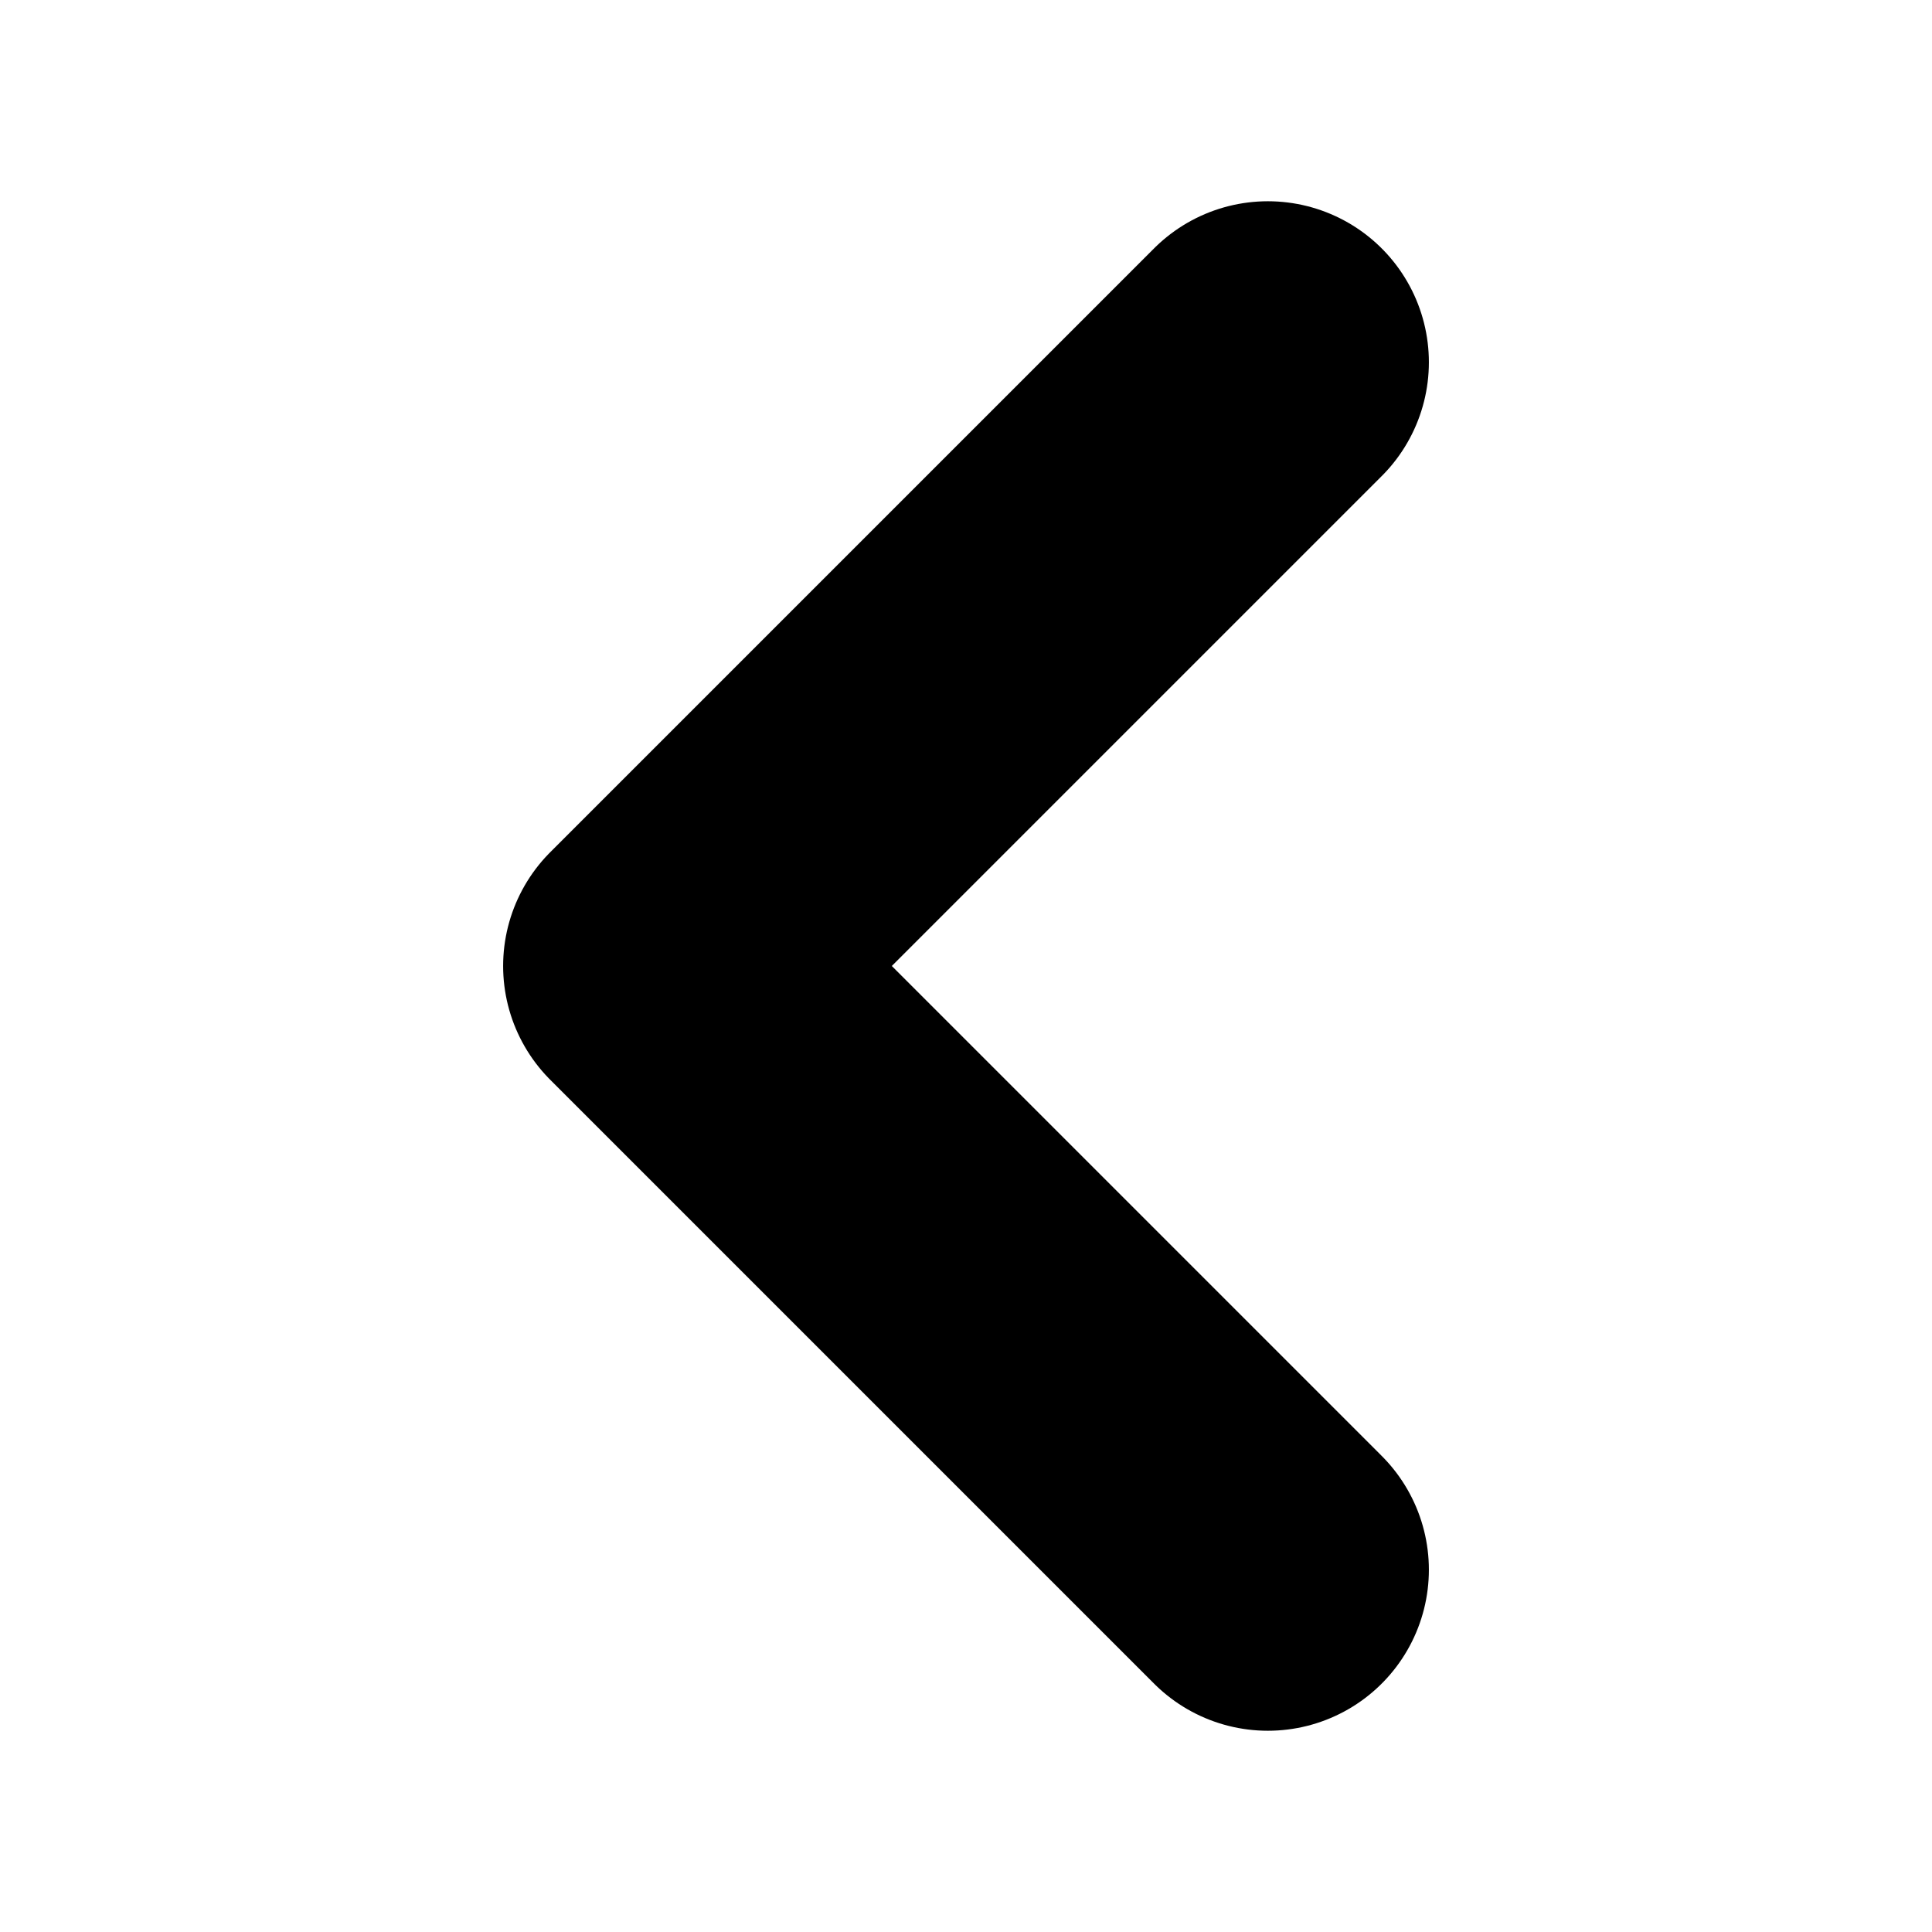
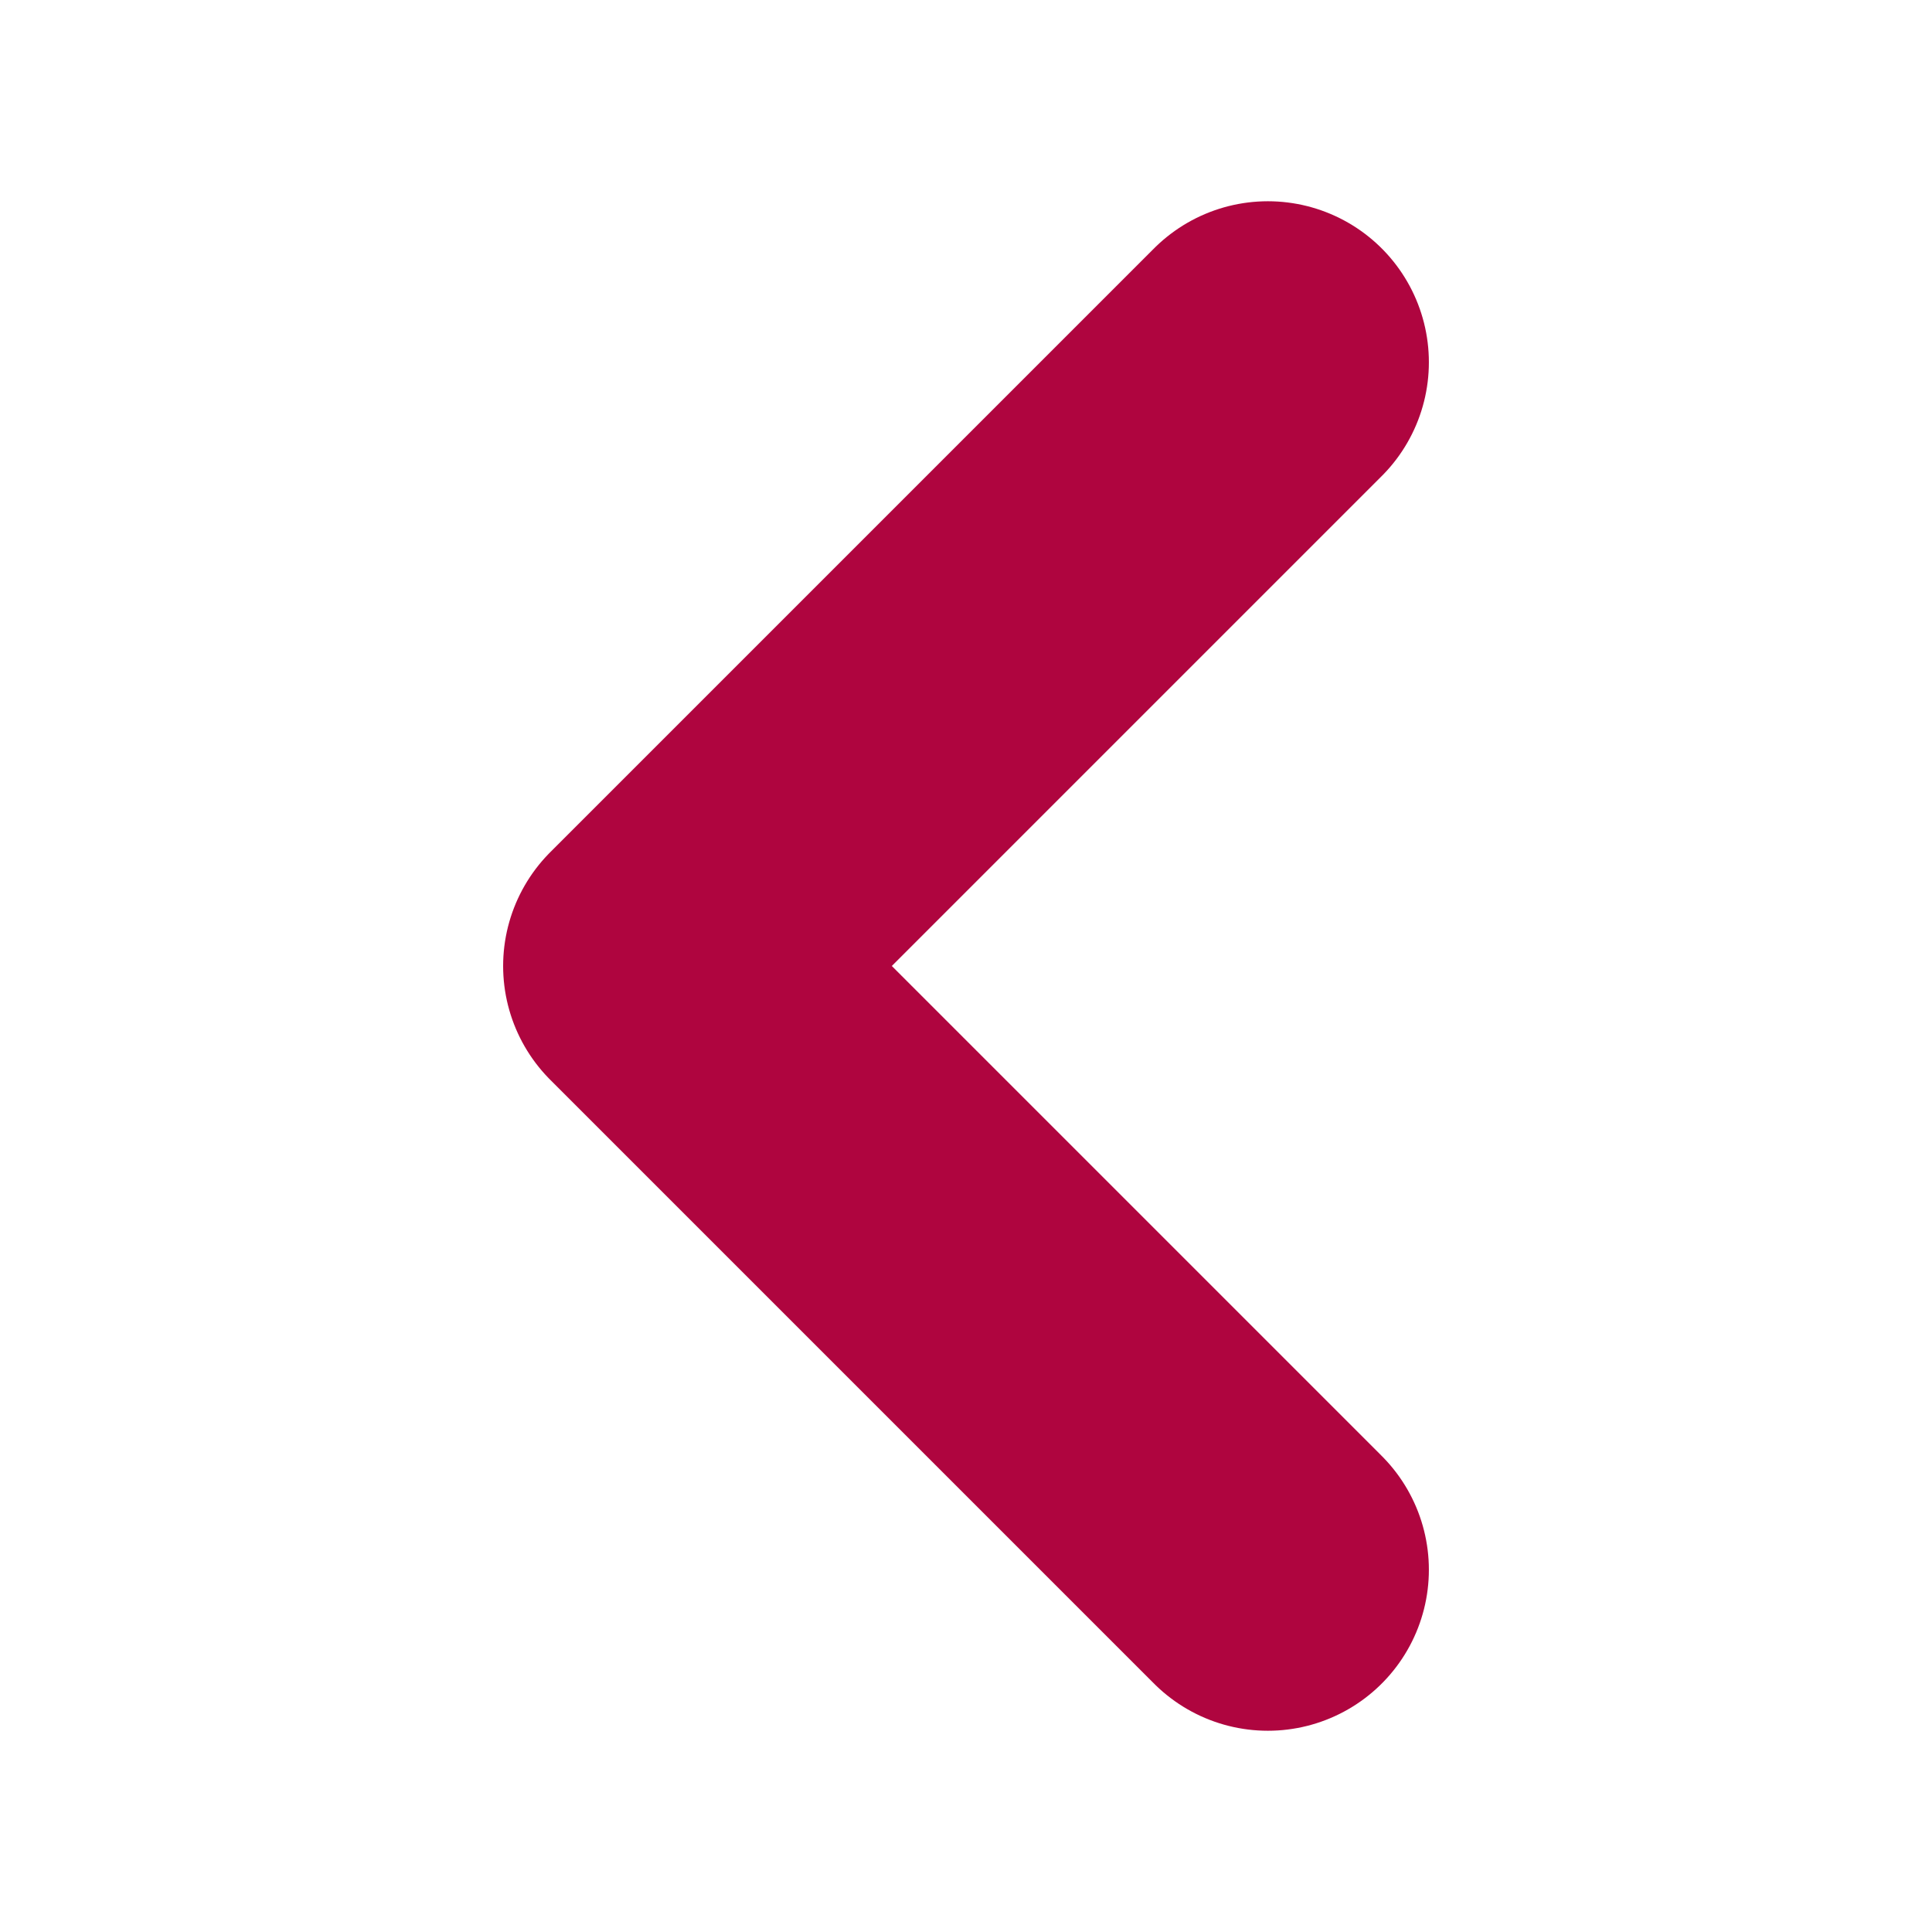
<svg xmlns="http://www.w3.org/2000/svg" viewBox="0 0 24 24" fill="none">
-   <path d="M15.75 19.5L8.25 12L15.75 4.5" stroke="currentColor" stroke-width="4" stroke-linecap="round" stroke-linejoin="round" />
+   <path d="M15.75 19.5L8.25 12L15.75 4.5" stroke="#AF053F" stroke-width="4" stroke-linecap="round" stroke-linejoin="round" />
</svg>
